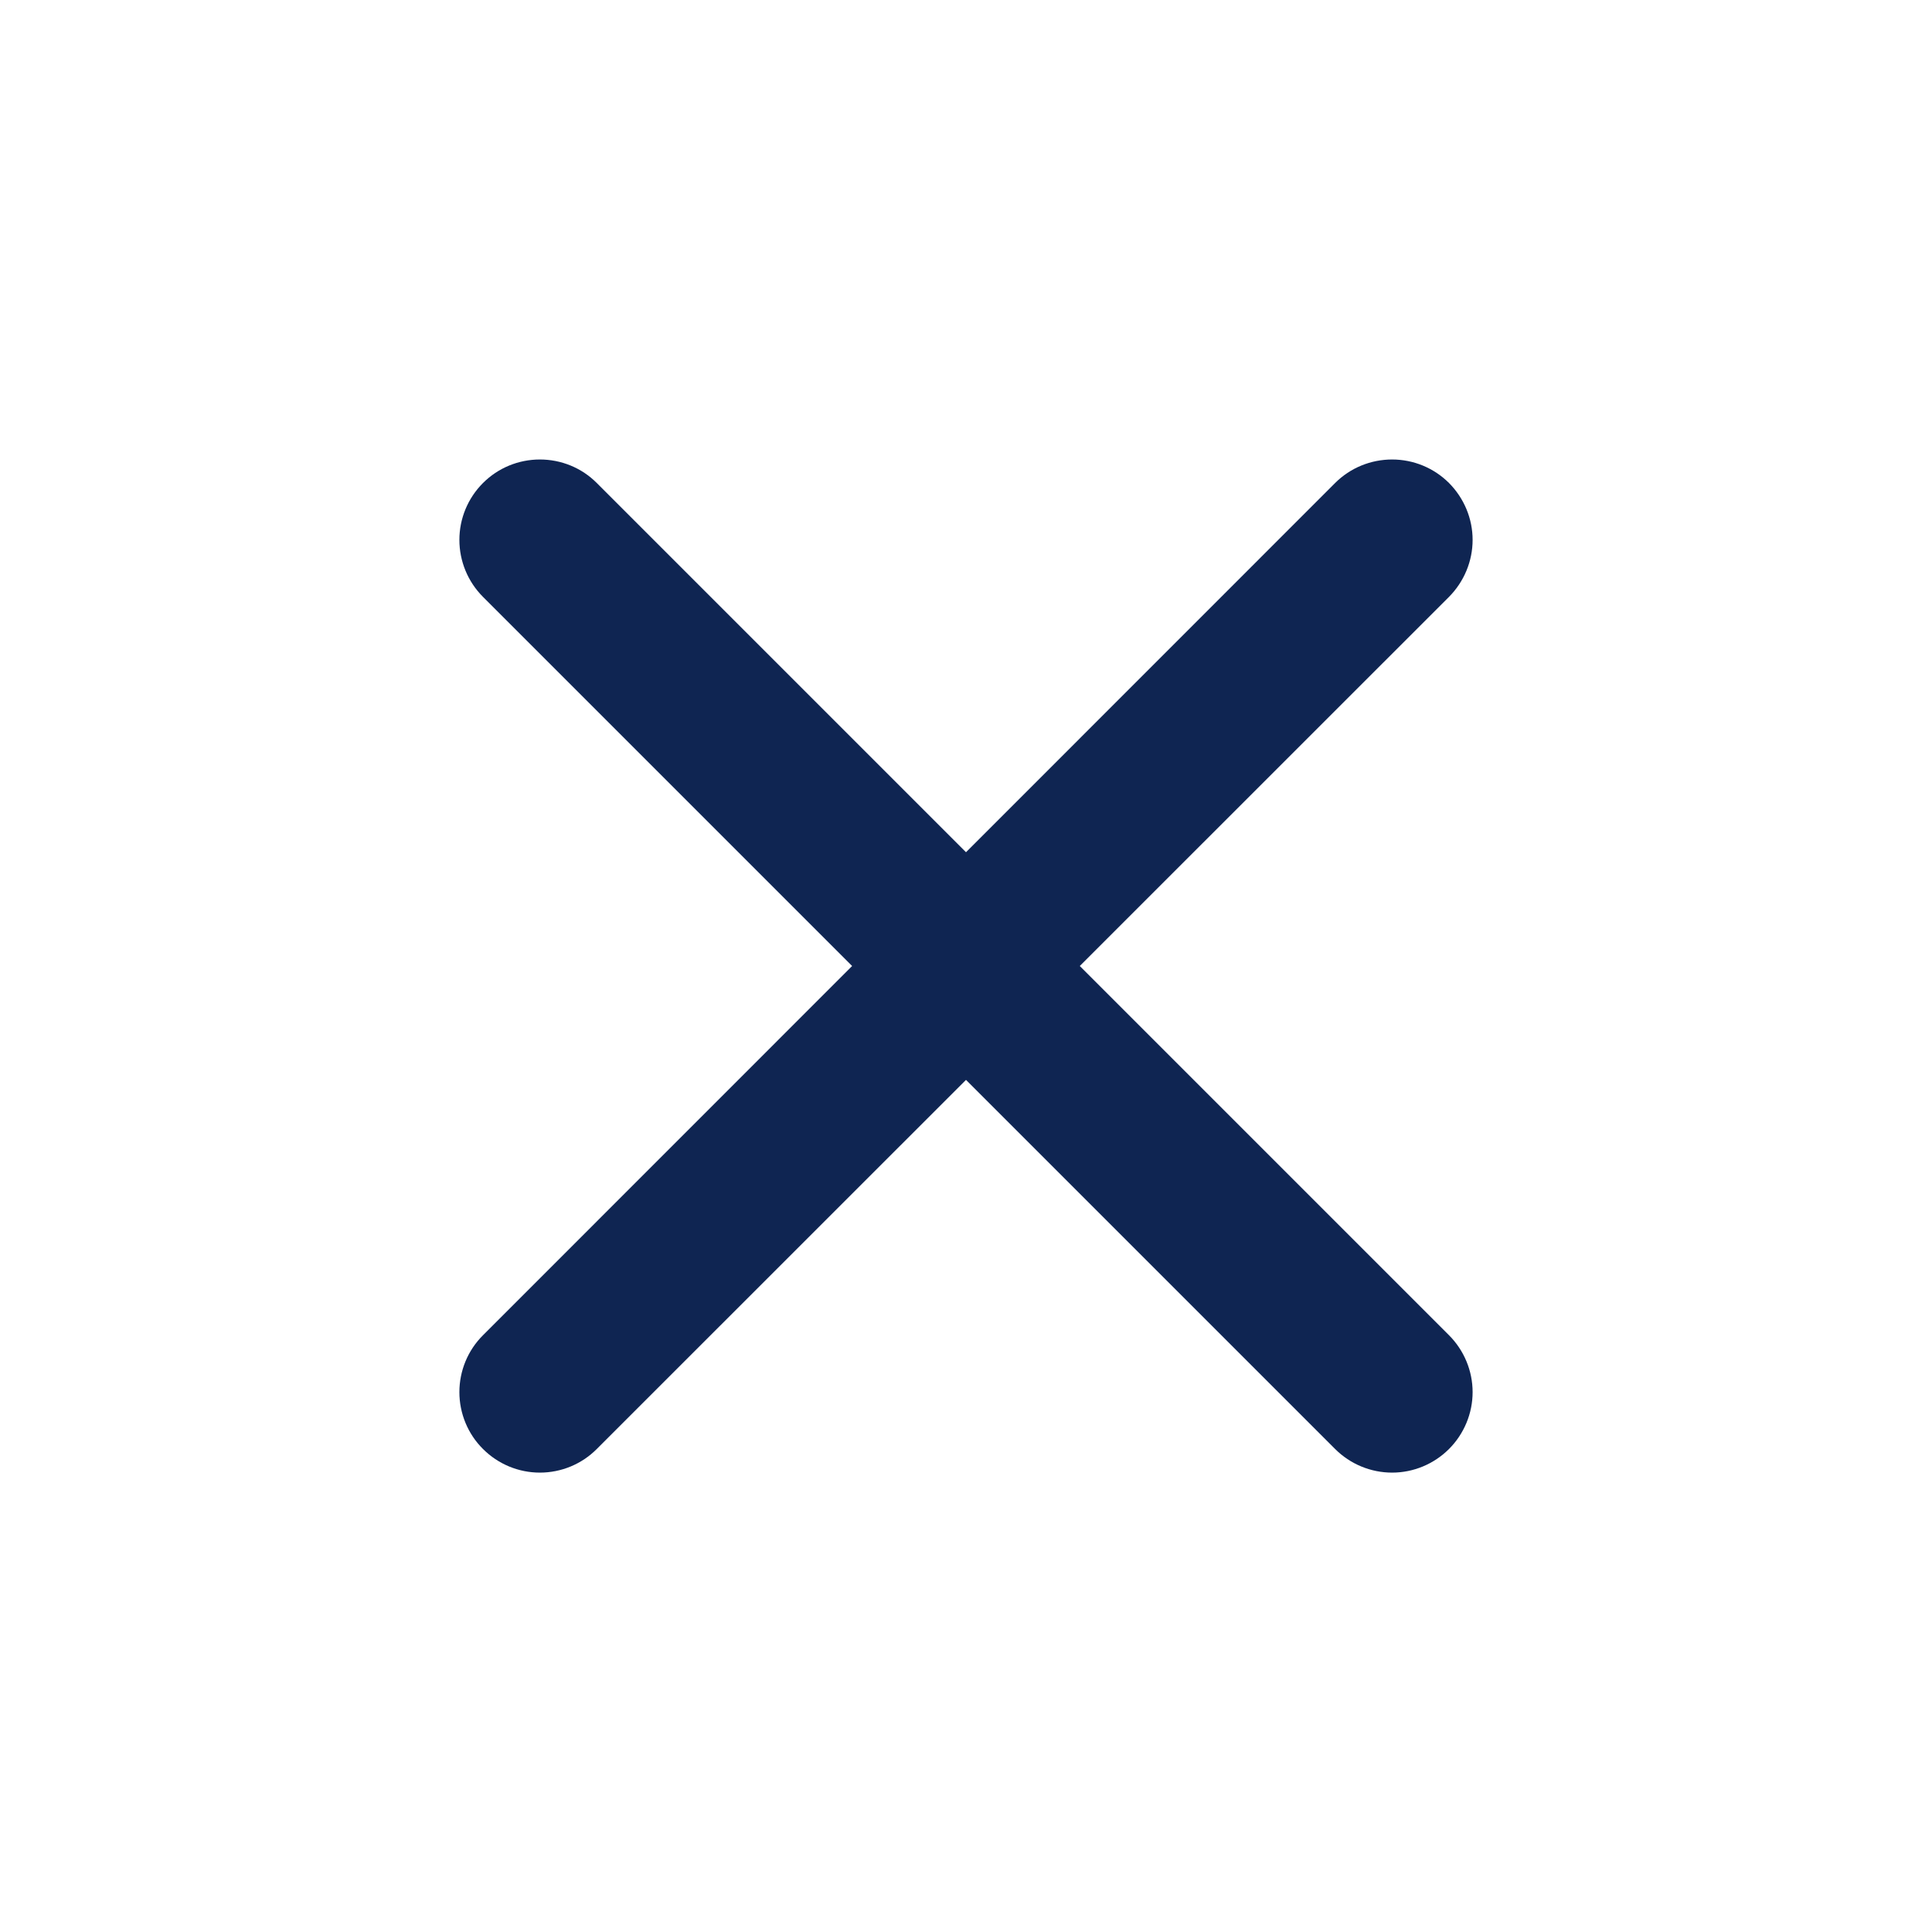
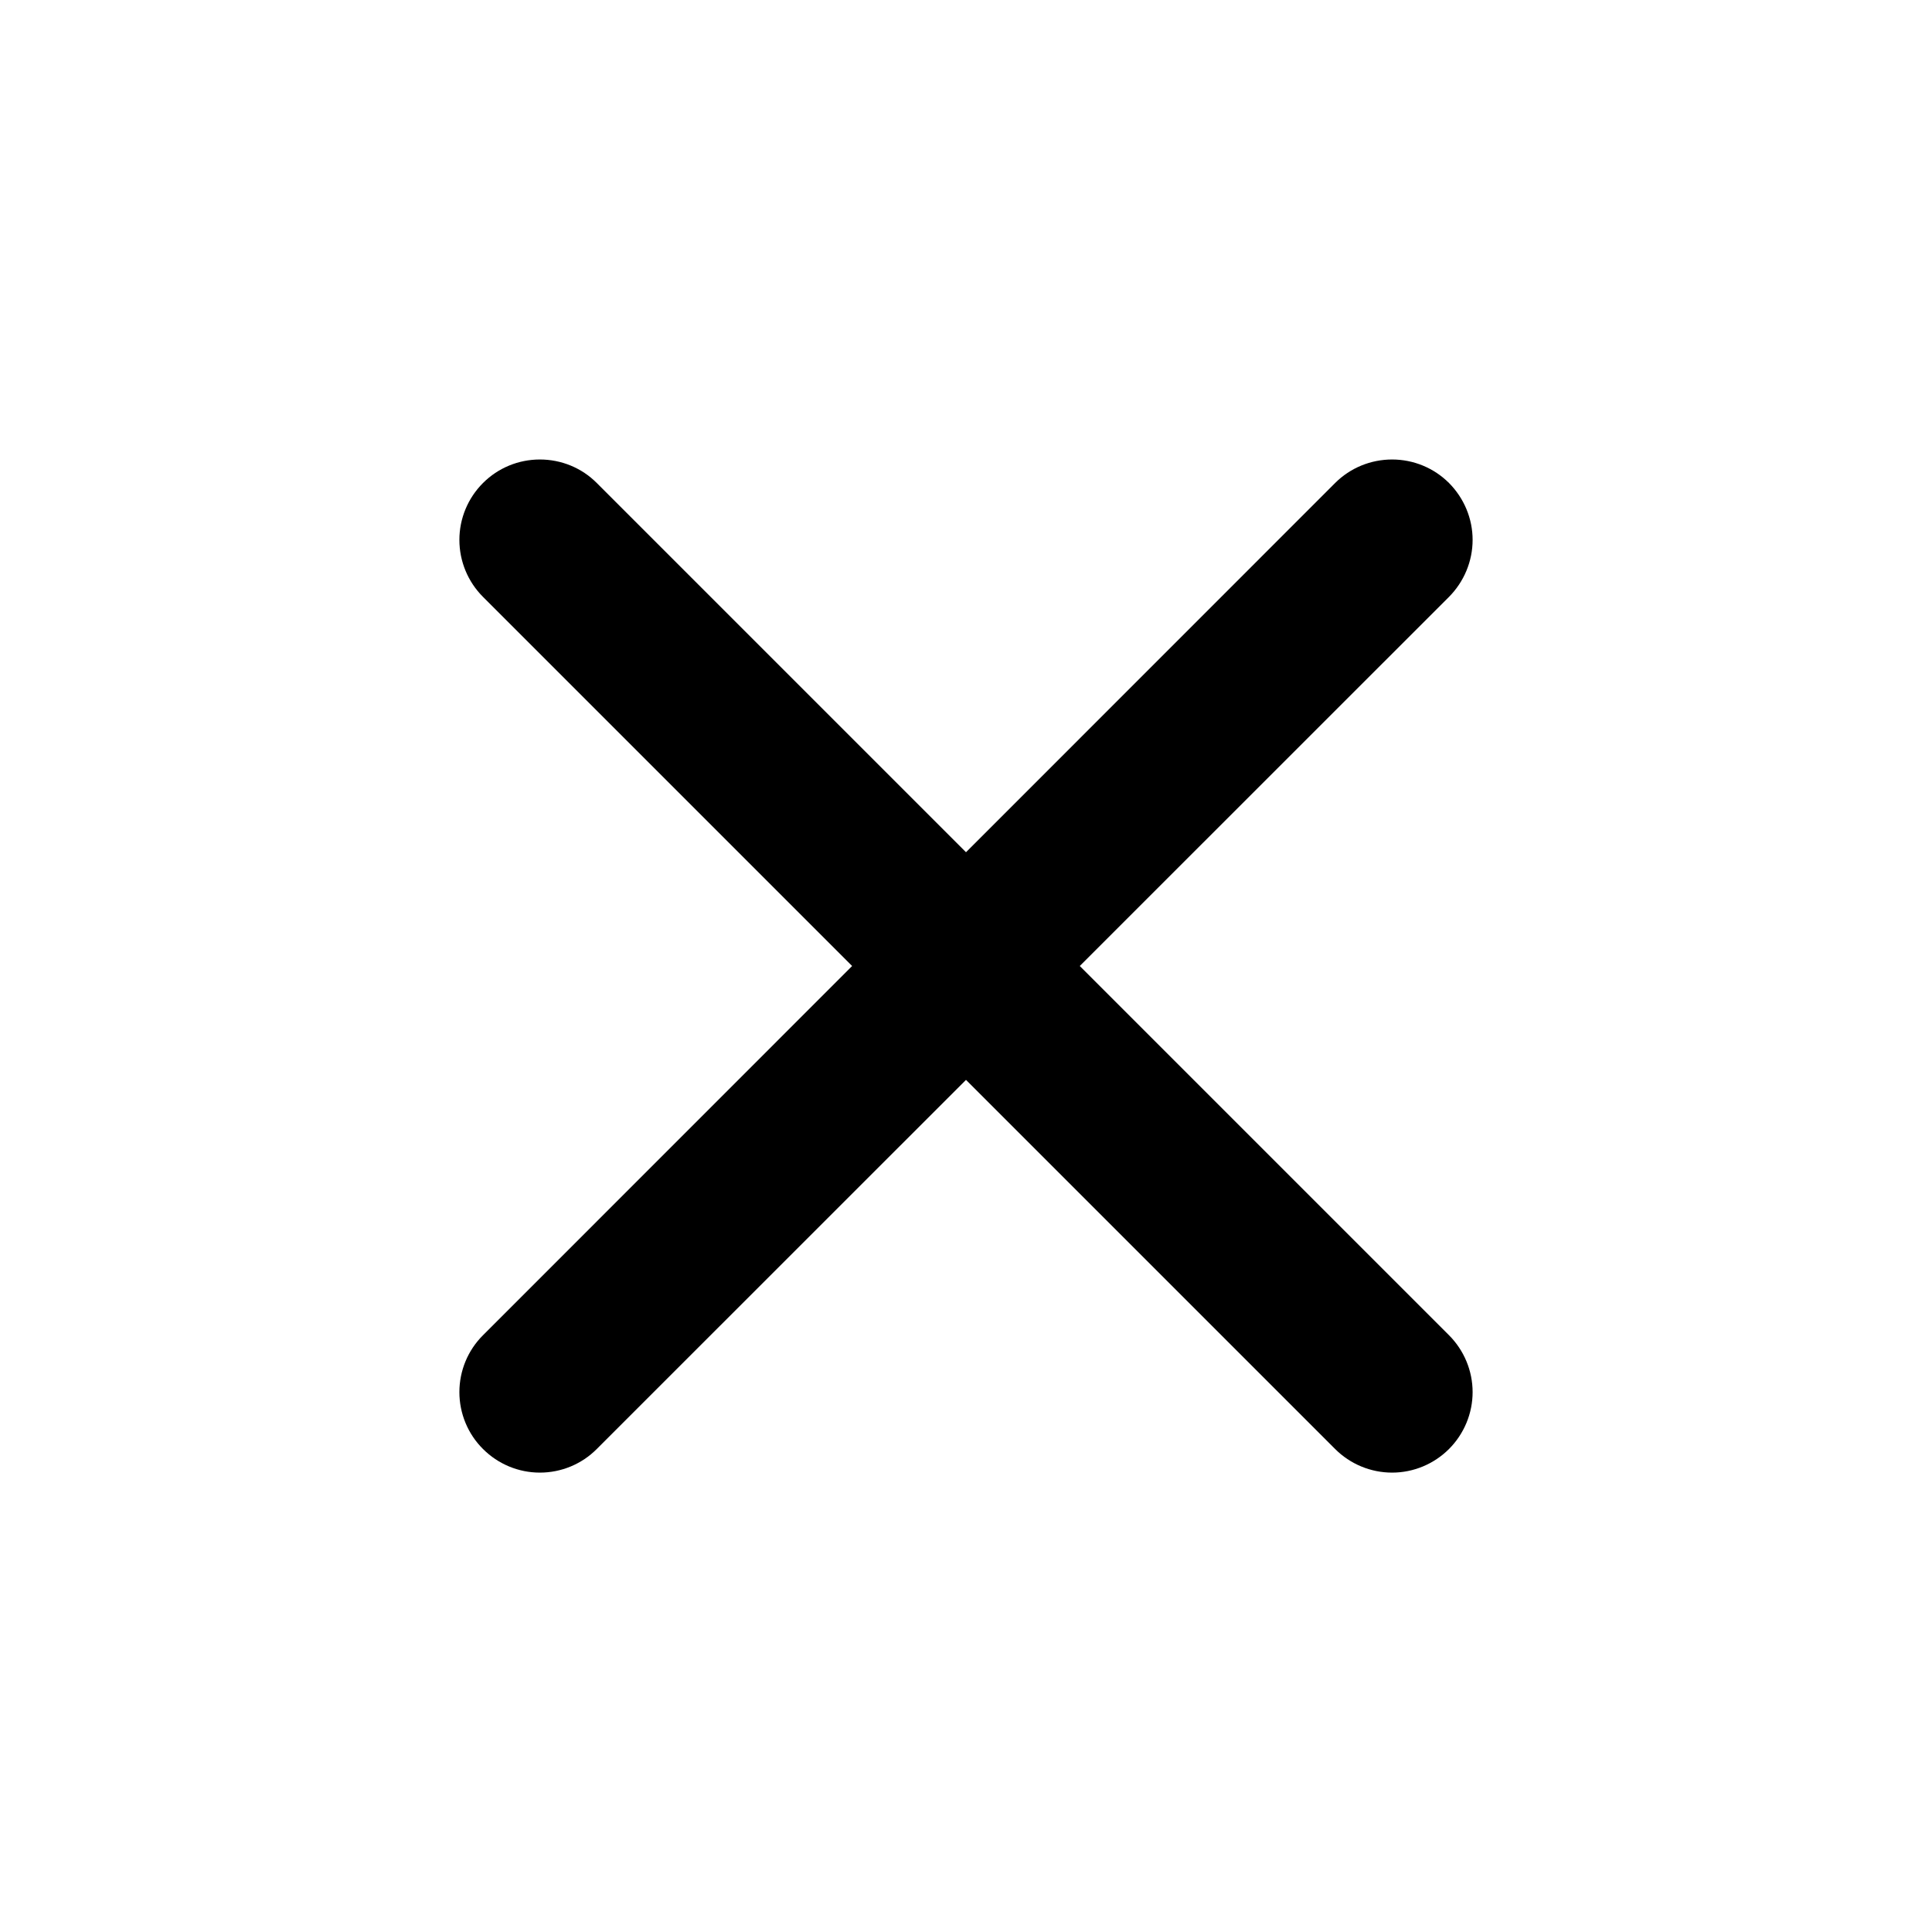
<svg xmlns="http://www.w3.org/2000/svg" width="18" height="18" viewBox="0 0 18 18" fill="none">
-   <path d="M13.5 4.5C13.359 4.359 13.168 4.281 12.97 4.281C12.771 4.281 12.58 4.359 12.439 4.5L9 7.94L5.56 4.5C5.42 4.359 5.229 4.281 5.03 4.281C4.831 4.281 4.641 4.359 4.5 4.5C4.359 4.641 4.28 4.831 4.28 5.03C4.28 5.229 4.359 5.42 4.5 5.561L7.939 9L4.5 12.44C4.359 12.58 4.28 12.771 4.28 12.97C4.28 13.169 4.359 13.36 4.5 13.5C4.641 13.641 4.831 13.72 5.03 13.72C5.229 13.72 5.42 13.641 5.56 13.5L9 10.061L12.439 13.5C12.58 13.641 12.771 13.72 12.97 13.72C13.168 13.72 13.359 13.641 13.5 13.5C13.64 13.36 13.72 13.169 13.72 12.97C13.72 12.771 13.64 12.58 13.5 12.44L10.06 9L13.5 5.561C13.64 5.42 13.72 5.229 13.72 5.03C13.72 4.831 13.64 4.641 13.5 4.5Z" fill="#0F2552" />
+   <path d="M13.5 4.5C13.359 4.359 13.168 4.281 12.97 4.281C12.771 4.281 12.58 4.359 12.439 4.5L9 7.94L5.56 4.5C5.42 4.359 5.229 4.281 5.03 4.281C4.831 4.281 4.641 4.359 4.5 4.5C4.359 4.641 4.28 4.831 4.28 5.03C4.28 5.229 4.359 5.42 4.5 5.561L7.939 9L4.5 12.44C4.359 12.58 4.28 12.771 4.28 12.97C4.28 13.169 4.359 13.36 4.5 13.5C4.641 13.641 4.831 13.72 5.03 13.72C5.229 13.72 5.42 13.641 5.56 13.5L9 10.061L12.439 13.5C12.58 13.641 12.771 13.72 12.97 13.72C13.168 13.72 13.359 13.641 13.5 13.5C13.64 13.36 13.72 13.169 13.72 12.97C13.72 12.771 13.64 12.58 13.5 12.44L10.06 9L13.5 5.561C13.64 5.42 13.72 5.229 13.72 5.03C13.72 4.831 13.64 4.641 13.5 4.5Z" fill="currentColor" />
</svg>
